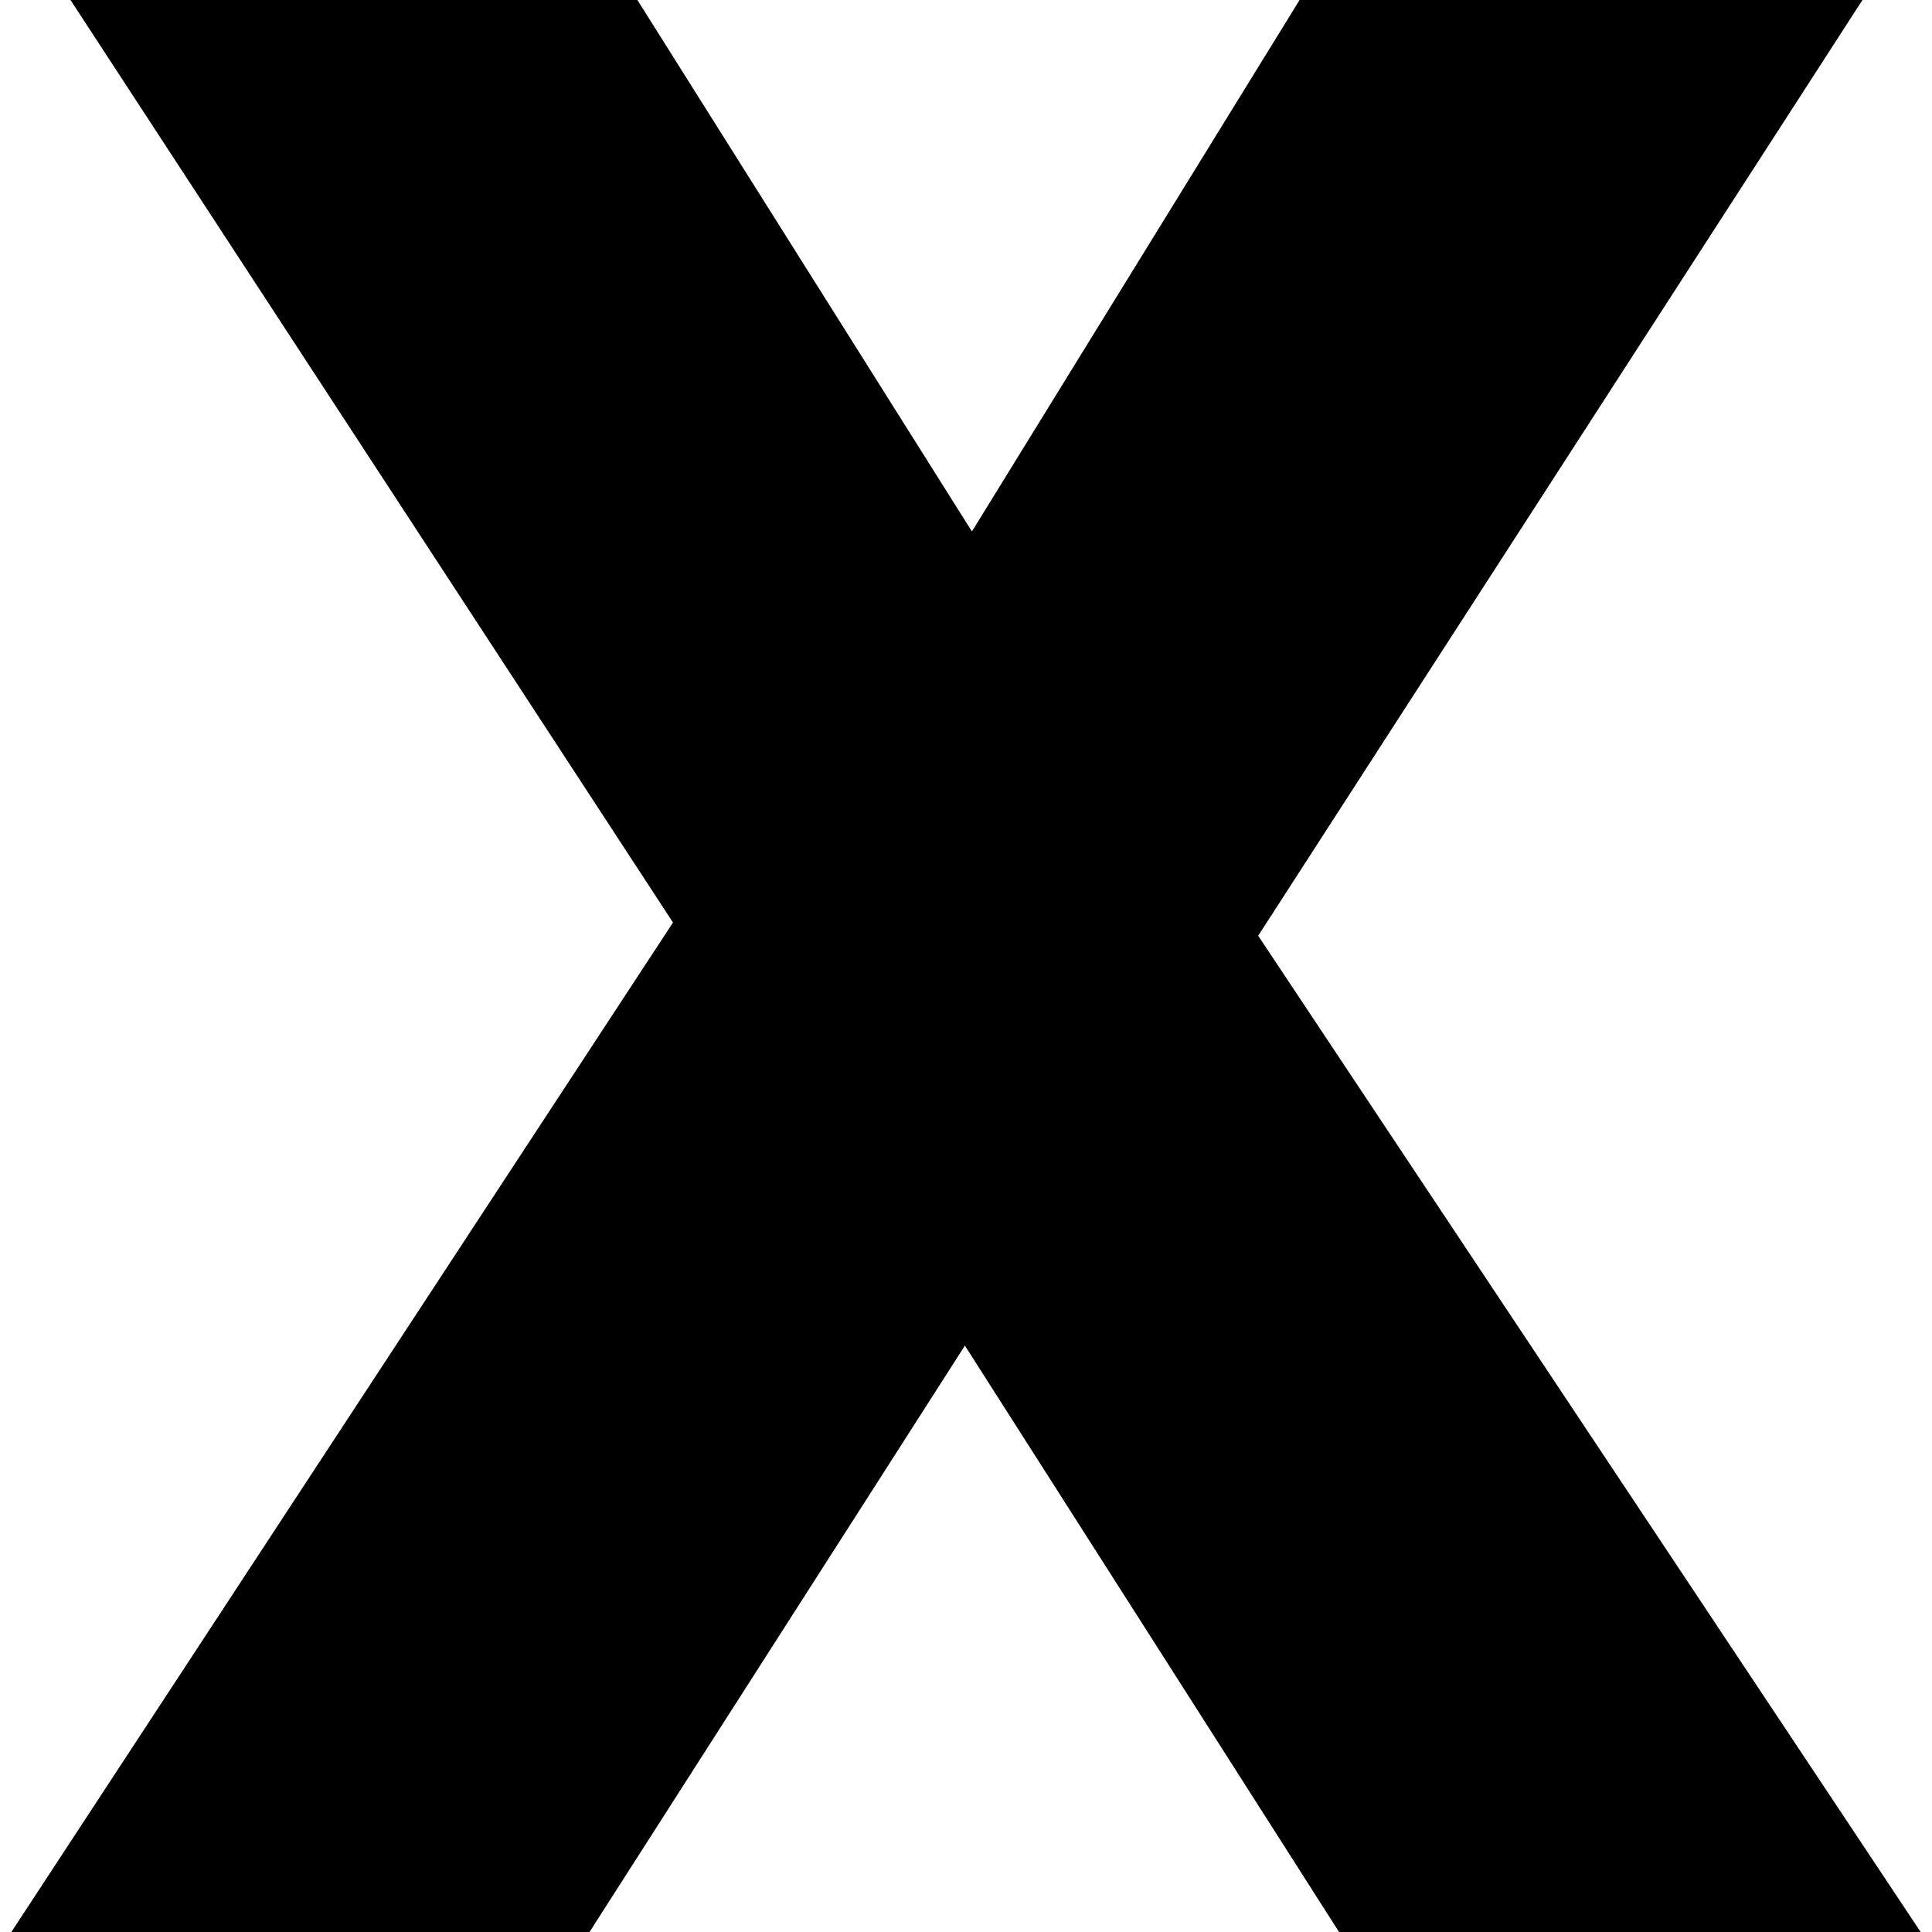
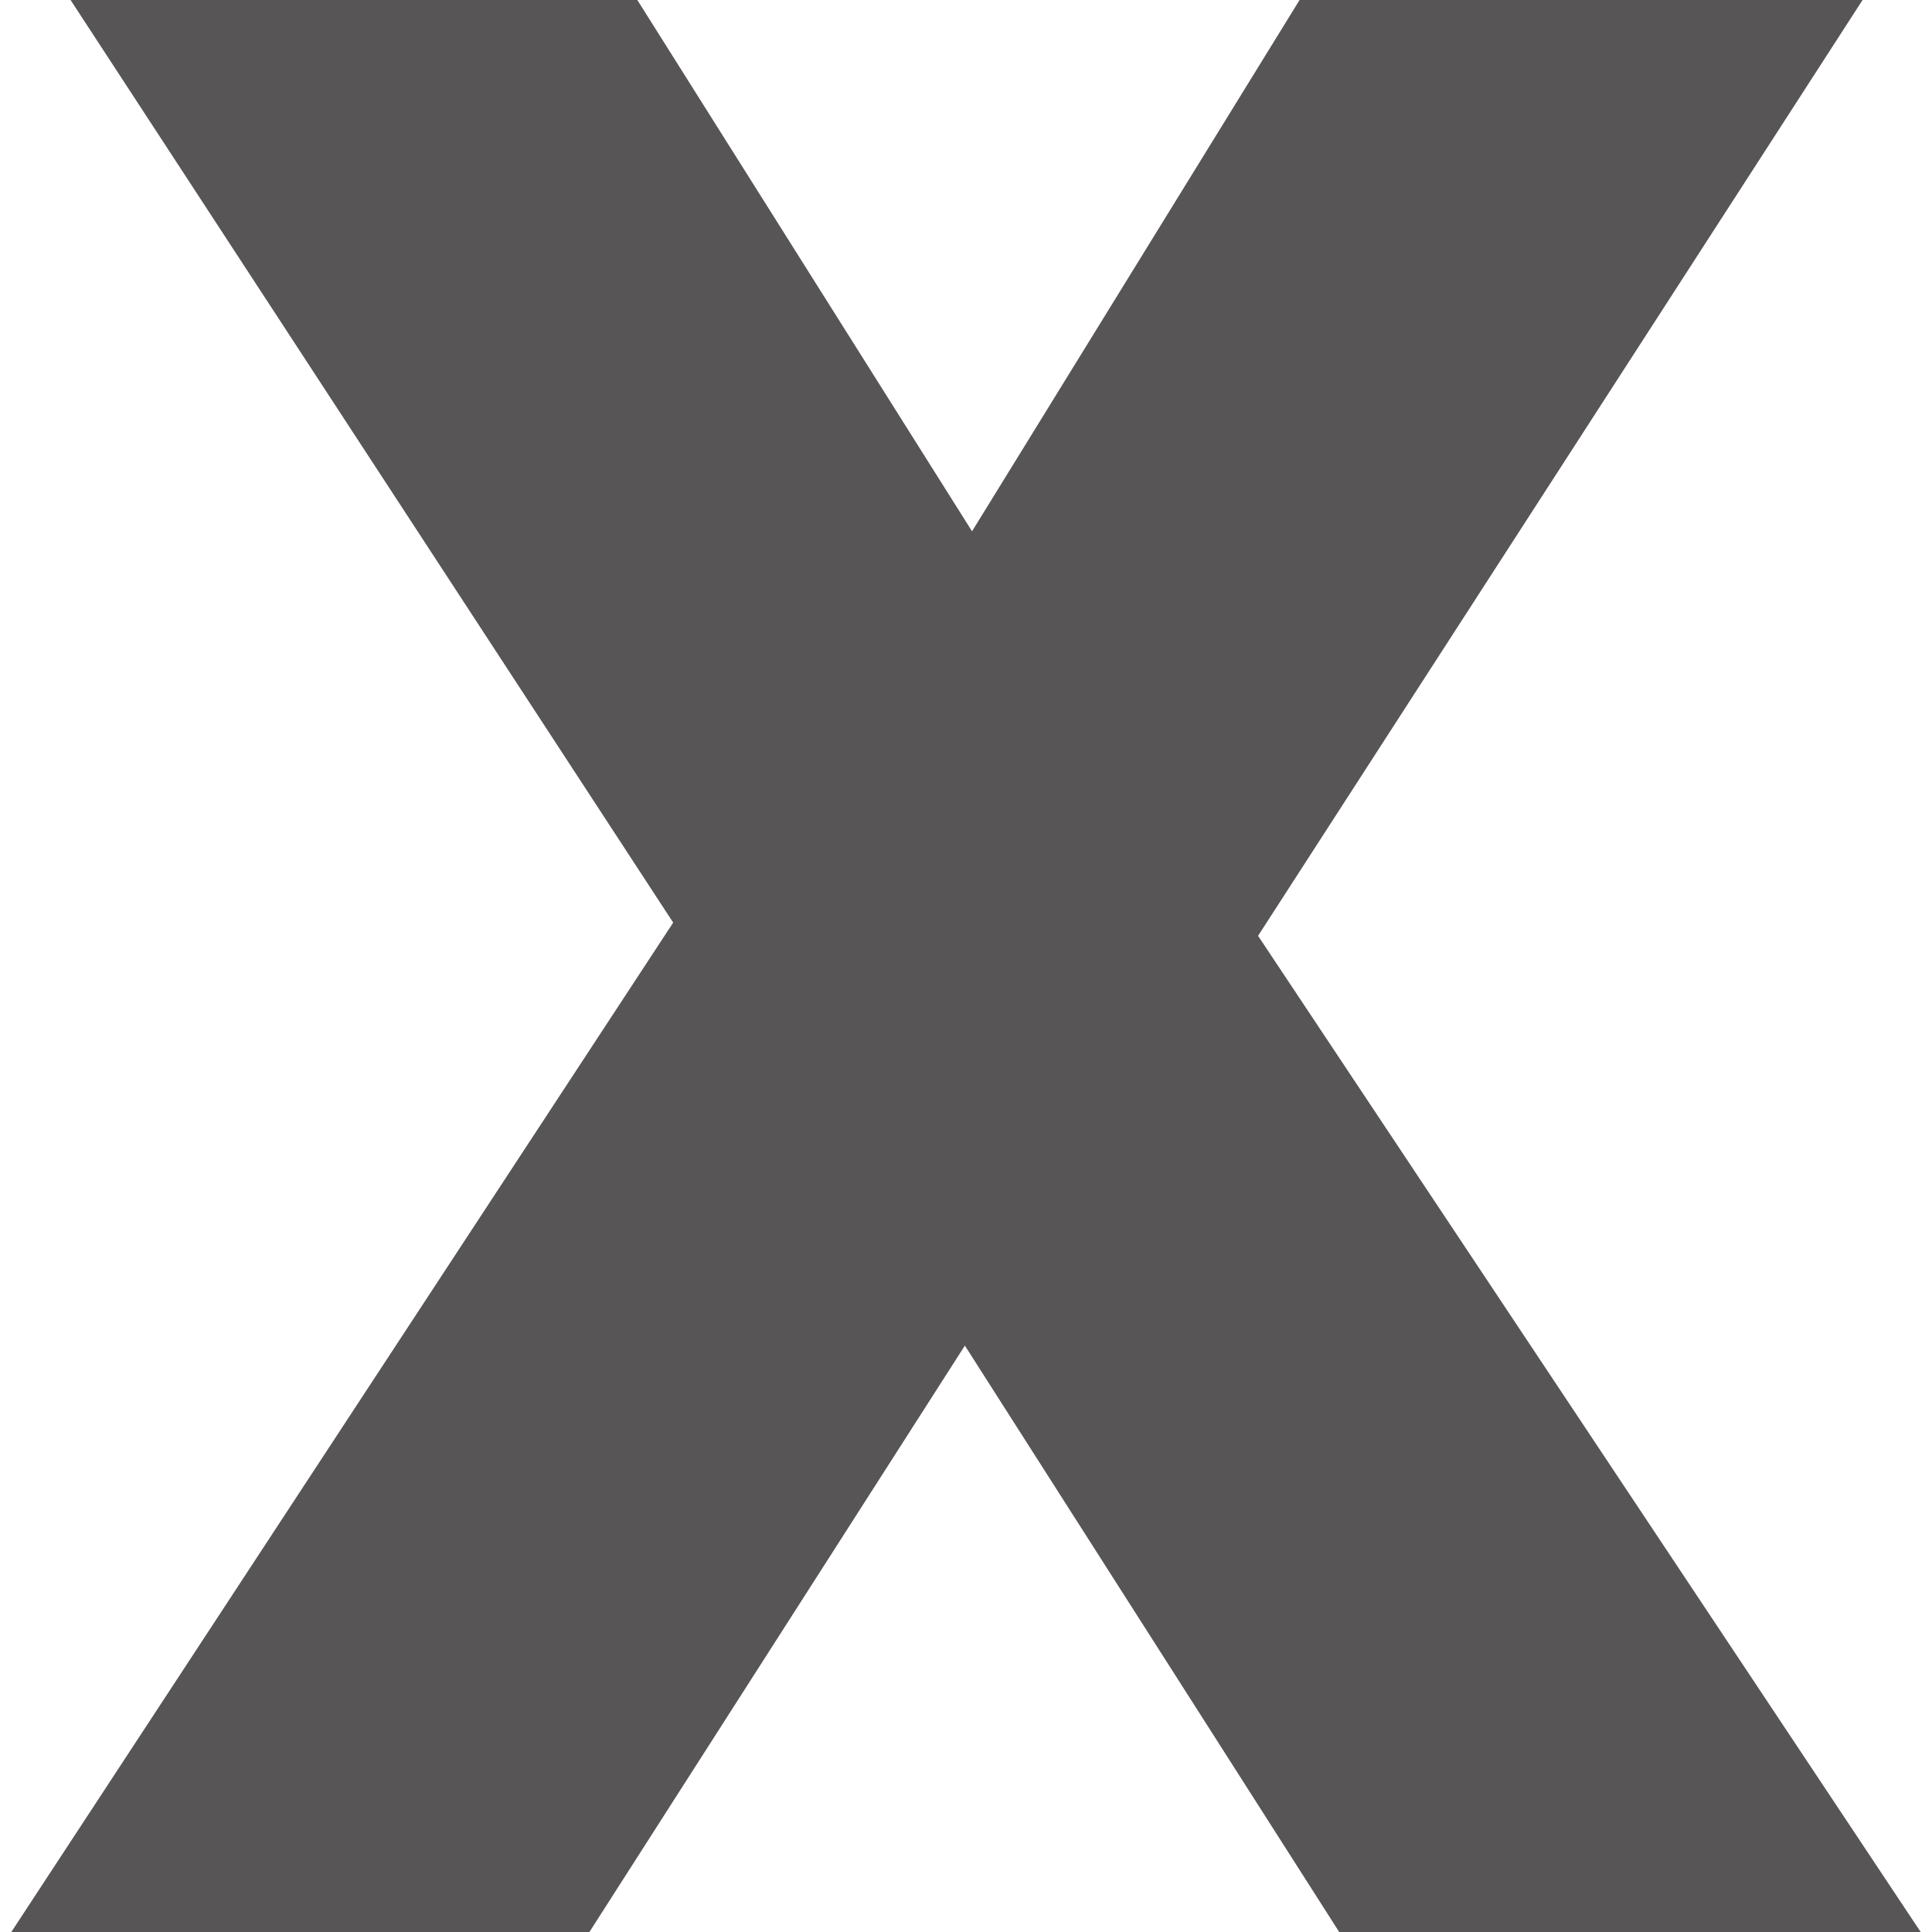
- <svg xmlns="http://www.w3.org/2000/svg" id="Capa_1" enable-background="new 0 0 512 512" height="512" viewBox="0 0 512 512" width="512">
+ <svg xmlns="http://www.w3.org/2000/svg" version="1.1" id="Capa_1" x="0px" y="0px" viewBox="0 0 512 512" style="enable-background:new 0 0 512 512;" xml:space="preserve">
+   <style type="text/css">
+ 	.st0{fill:#575555;}
+ </style>
  <g id="X">
-     <path d="m493.568 0h-149.165l-86.836 140.845-88.652-140.845h-150.234l159.668 244.482-175.342 267.518h153.222l99.478-155.398 99.155 155.398h154.131l-175.561-264.017z" />
+     <path class="st0" d="M493.6,0H344.4l-86.8,140.8L168.9,0H18.7l159.7,244.5L3,512h153.2l99.5-155.4L354.9,512H509L333.4,248L493.6,0   z" />
  </g>
</svg>
